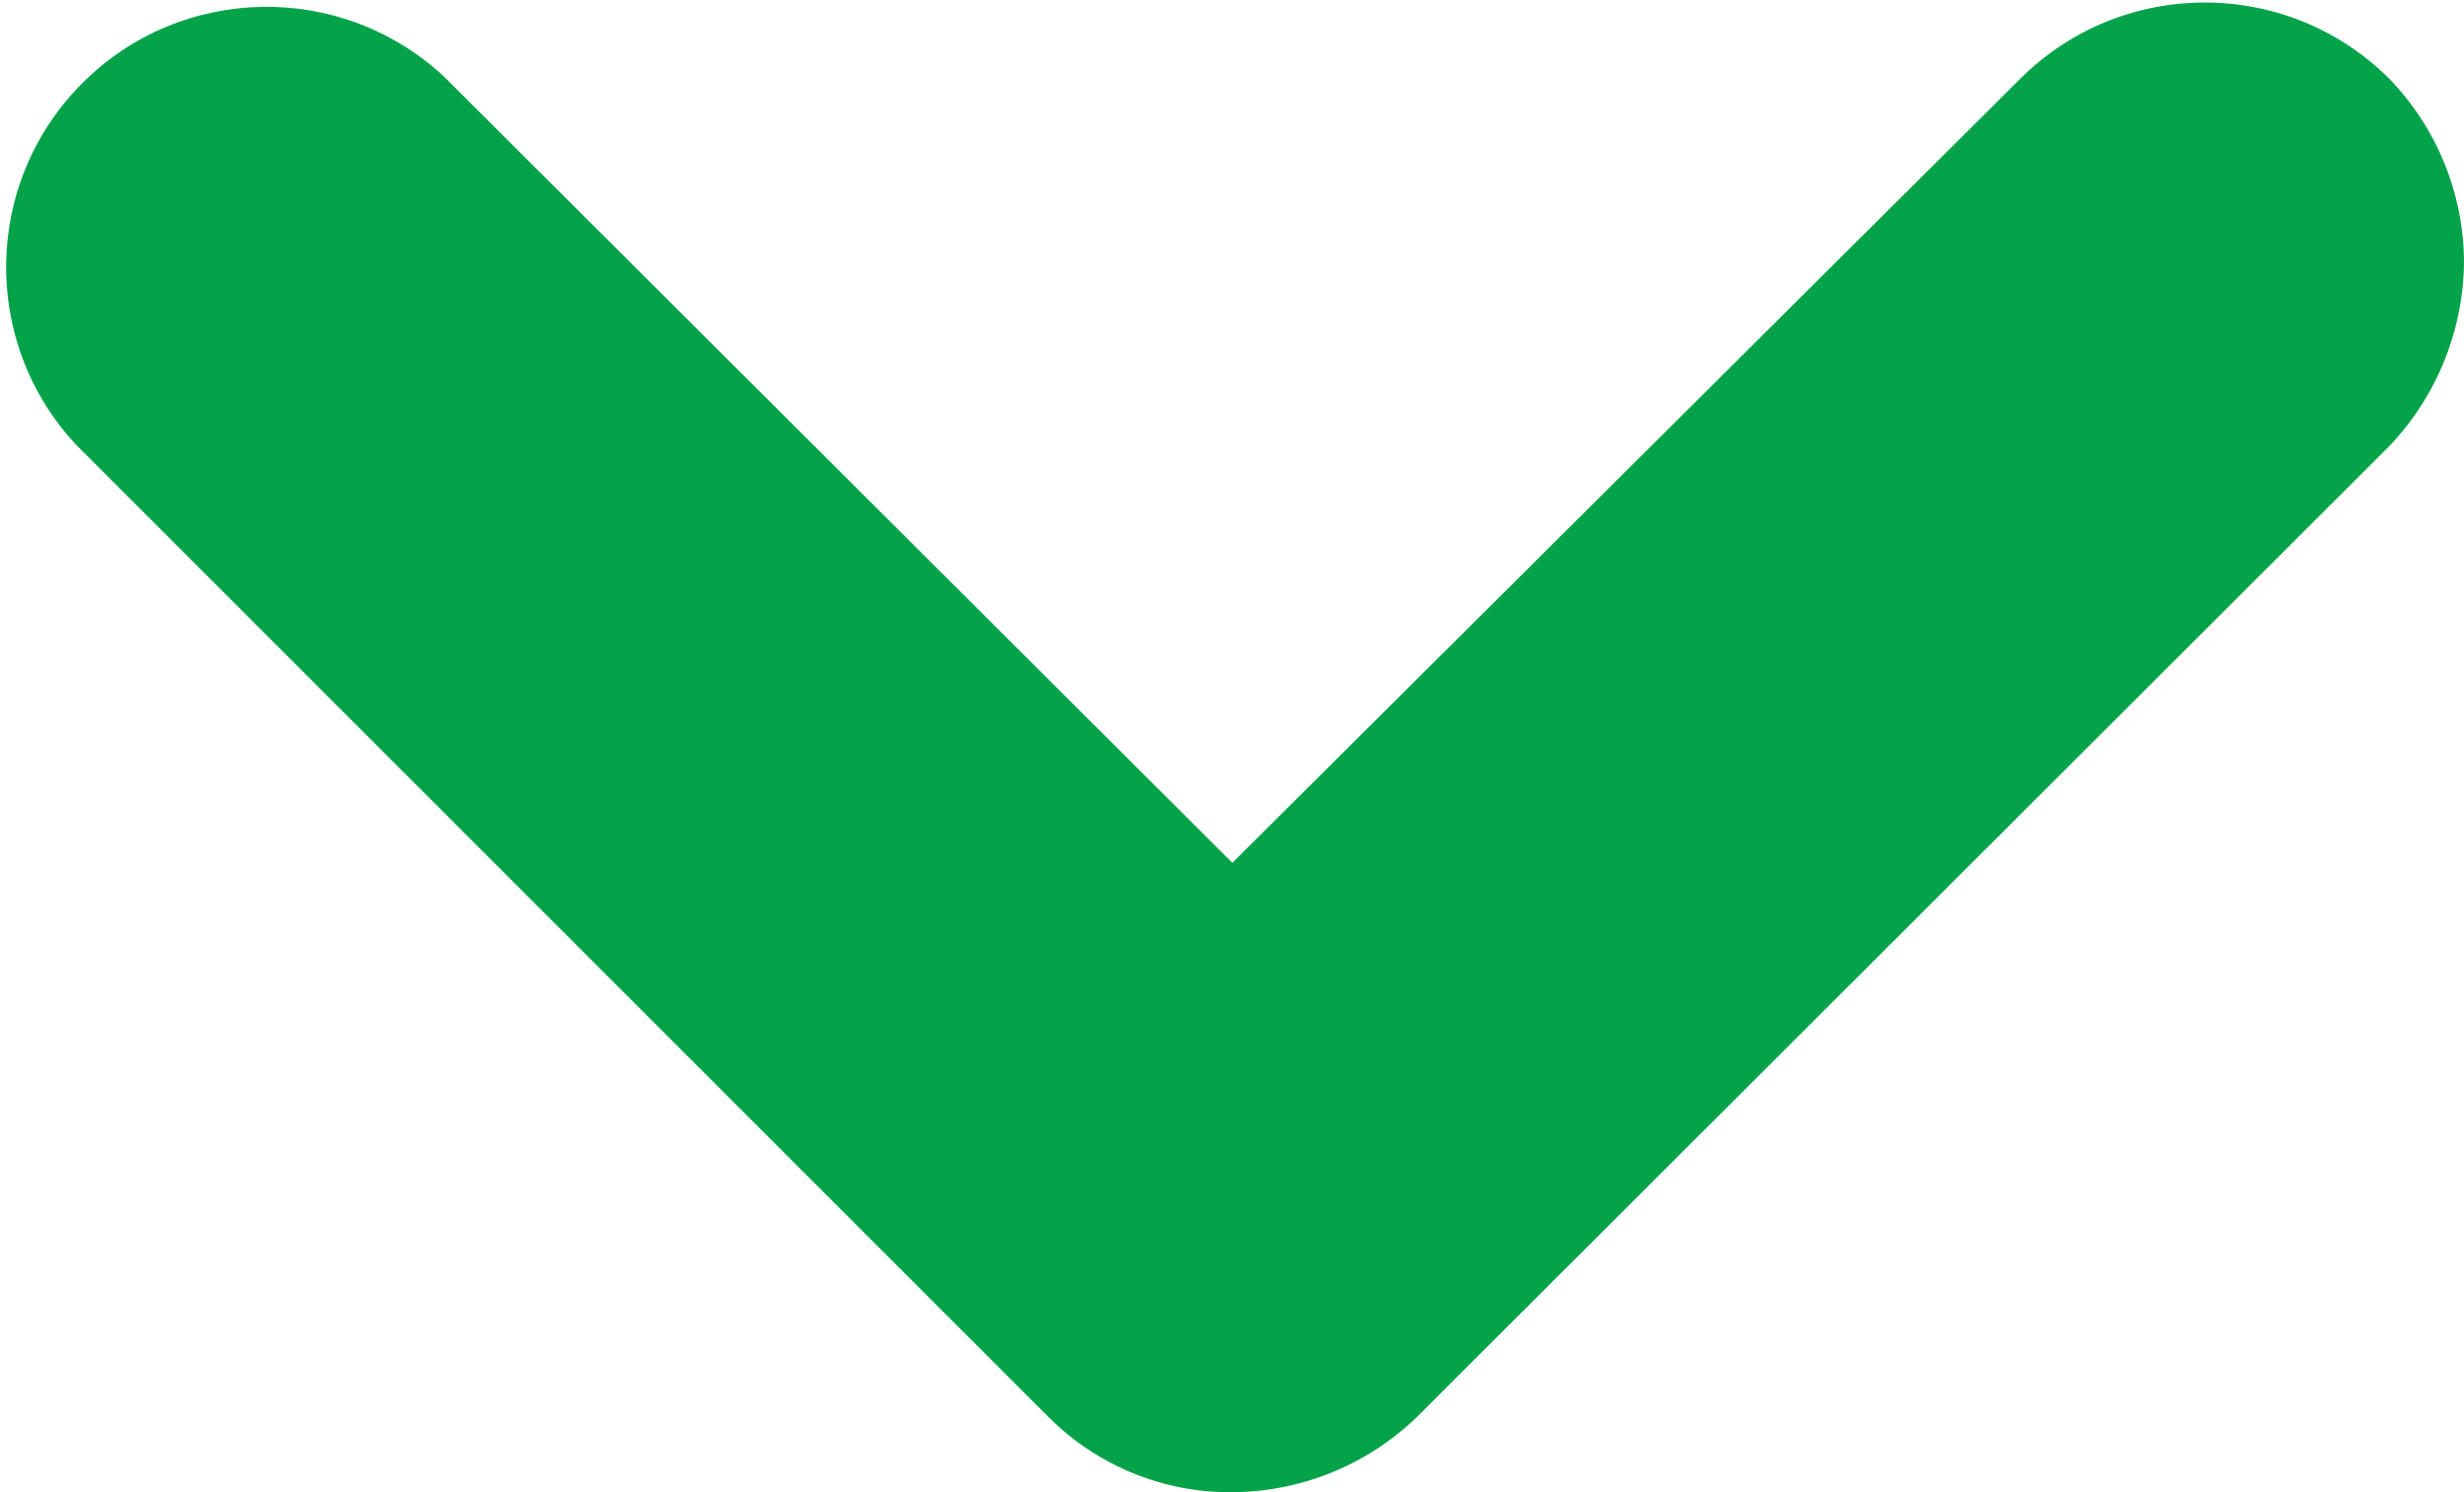
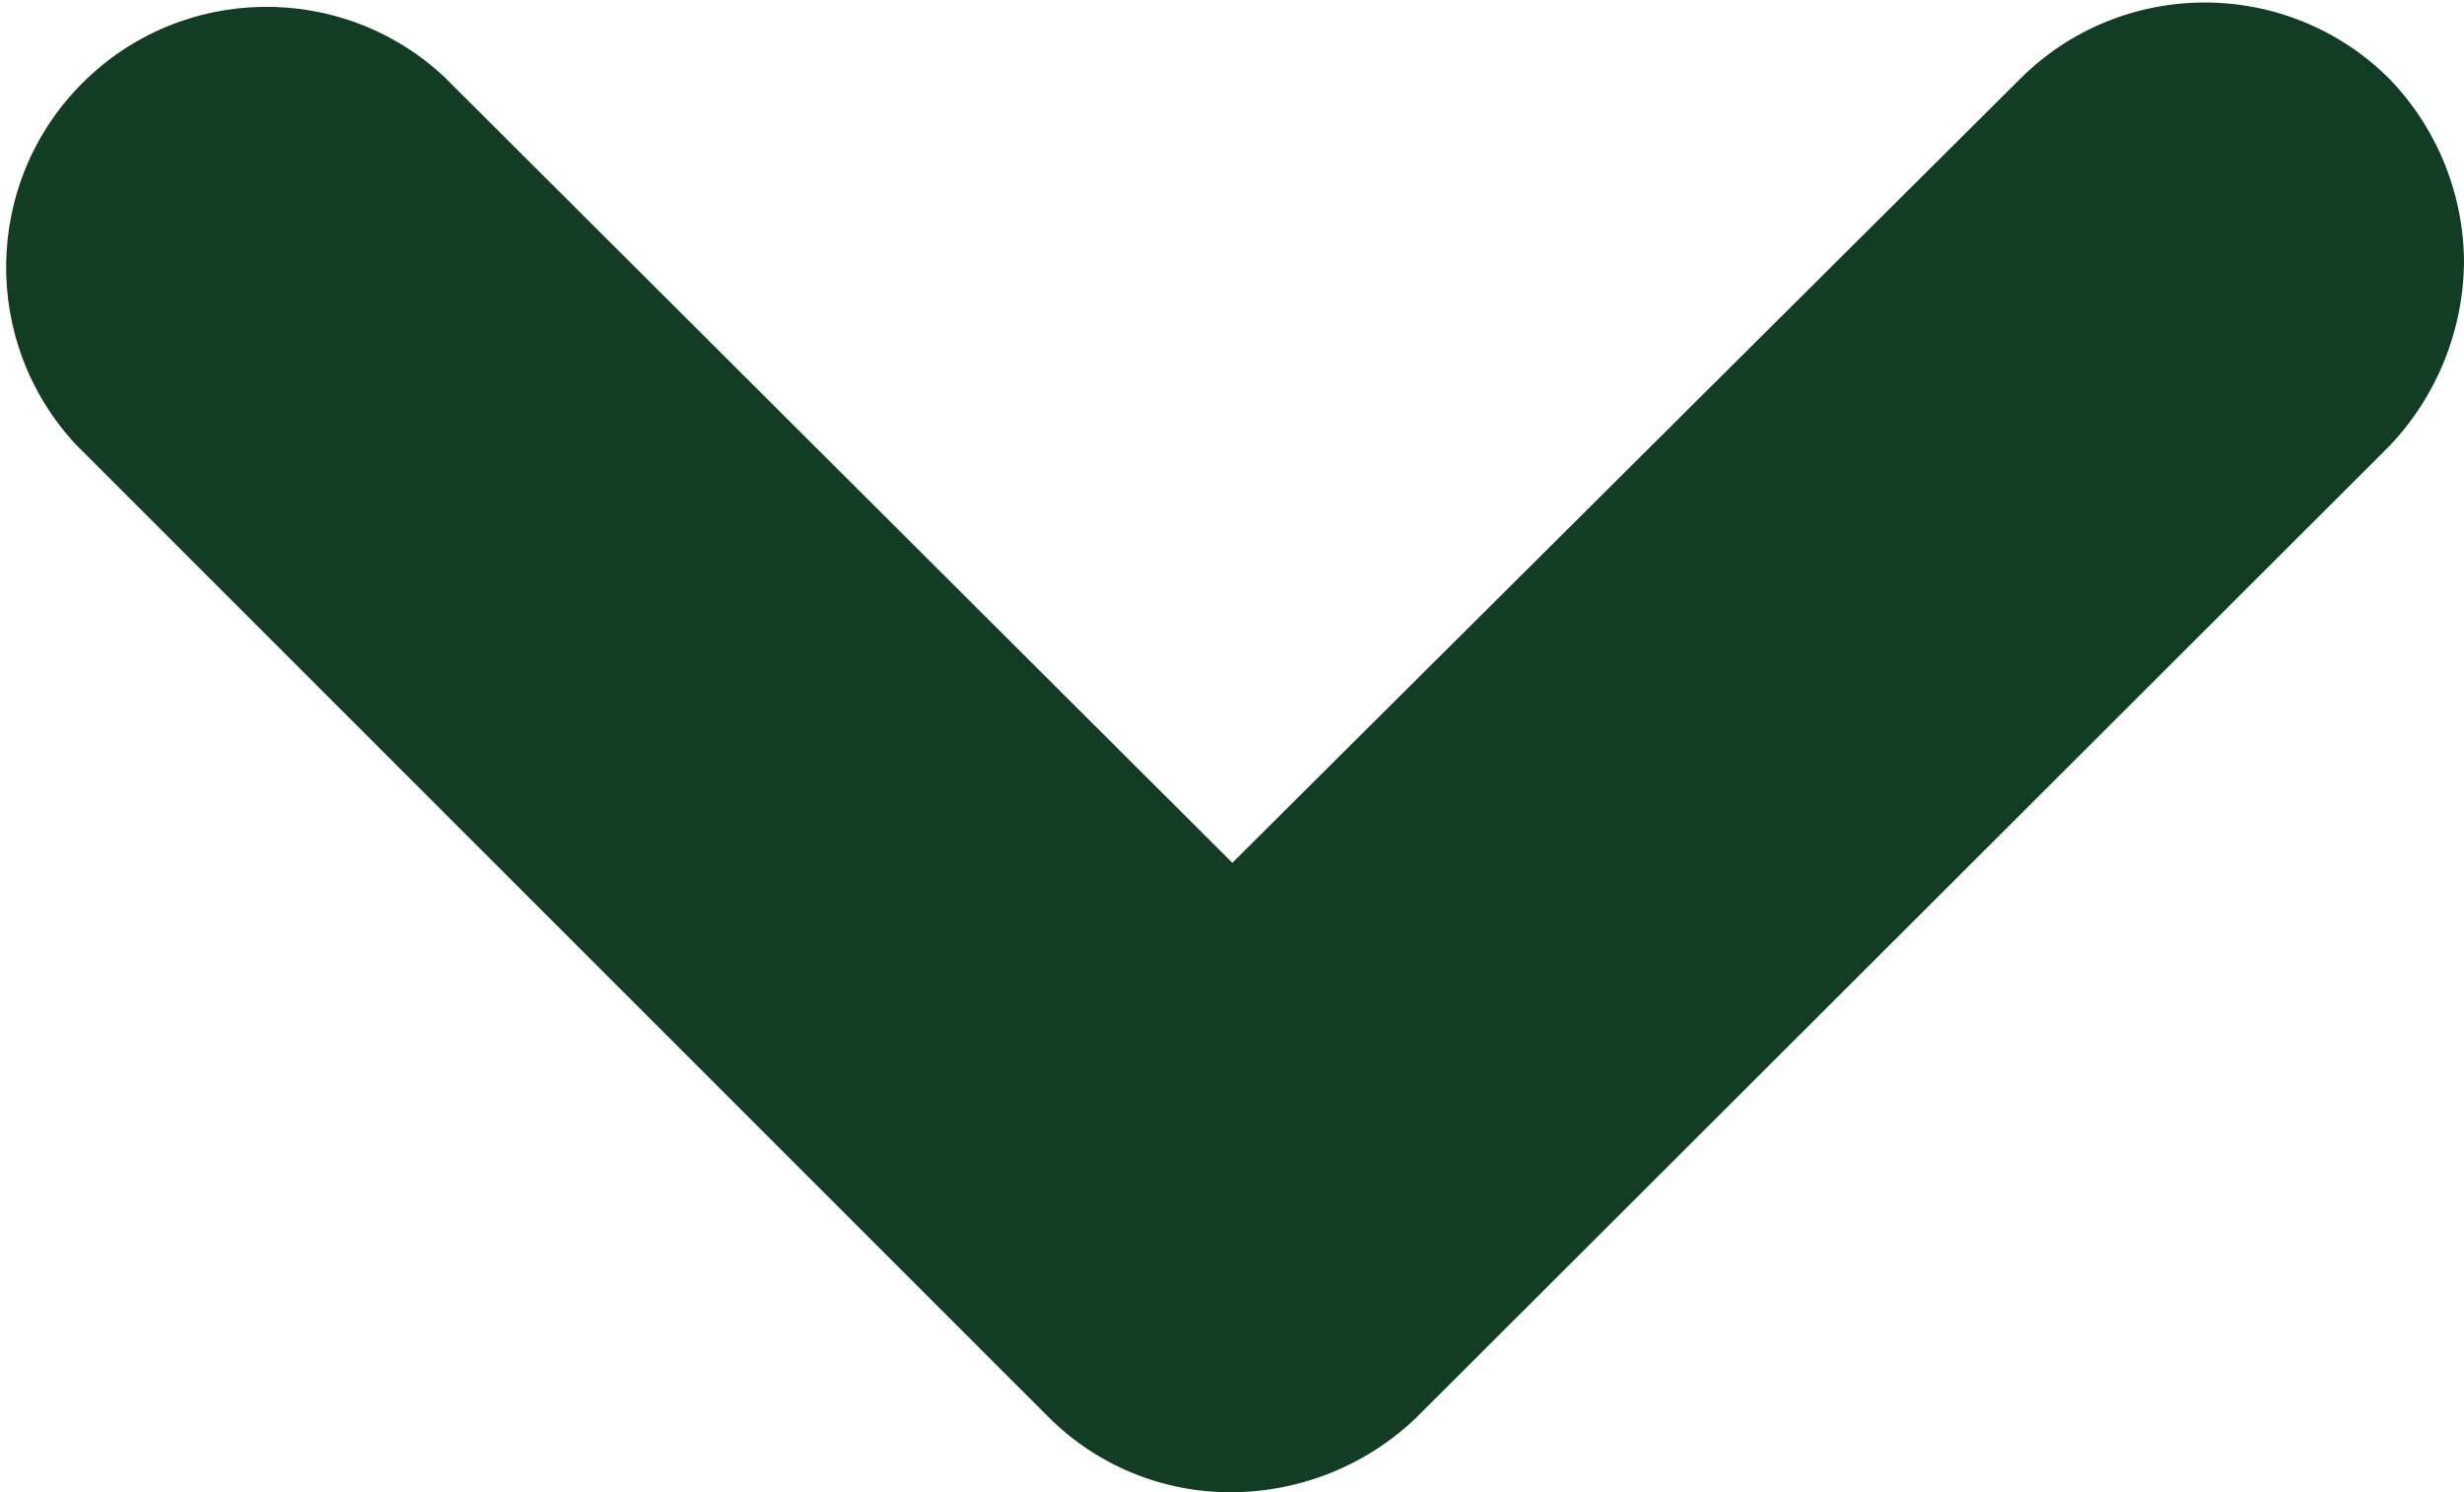
<svg xmlns="http://www.w3.org/2000/svg" id="noun_Arrow_1920908" width="7.21" height="4.365" viewBox="0 0 7.21 4.365">
-   <path id="Path_11455" data-name="Path 11455" d="M9.71,21.943a.777.777,0,0,0-.22-.539.765.765,0,0,0-1.077,0L6.106,23.7,3.8,21.4a.762.762,0,0,0-1.077,1.077l2.845,2.845a.751.751,0,0,0,.539.22.784.784,0,0,0,.539-.22L9.49,22.482A.791.791,0,0,0,9.71,21.943Z" transform="translate(-2.5 -21.175)" fill="#04a349" />
+   <path id="Path_11455" data-name="Path 11455" d="M9.71,21.943a.777.777,0,0,0-.22-.539.765.765,0,0,0-1.077,0L6.106,23.7,3.8,21.4a.762.762,0,0,0-1.077,1.077l2.845,2.845a.751.751,0,0,0,.539.22.784.784,0,0,0,.539-.22L9.49,22.482A.791.791,0,0,0,9.71,21.943Z" transform="translate(-2.5 -21.175)" fill="#123C23" />
</svg>
